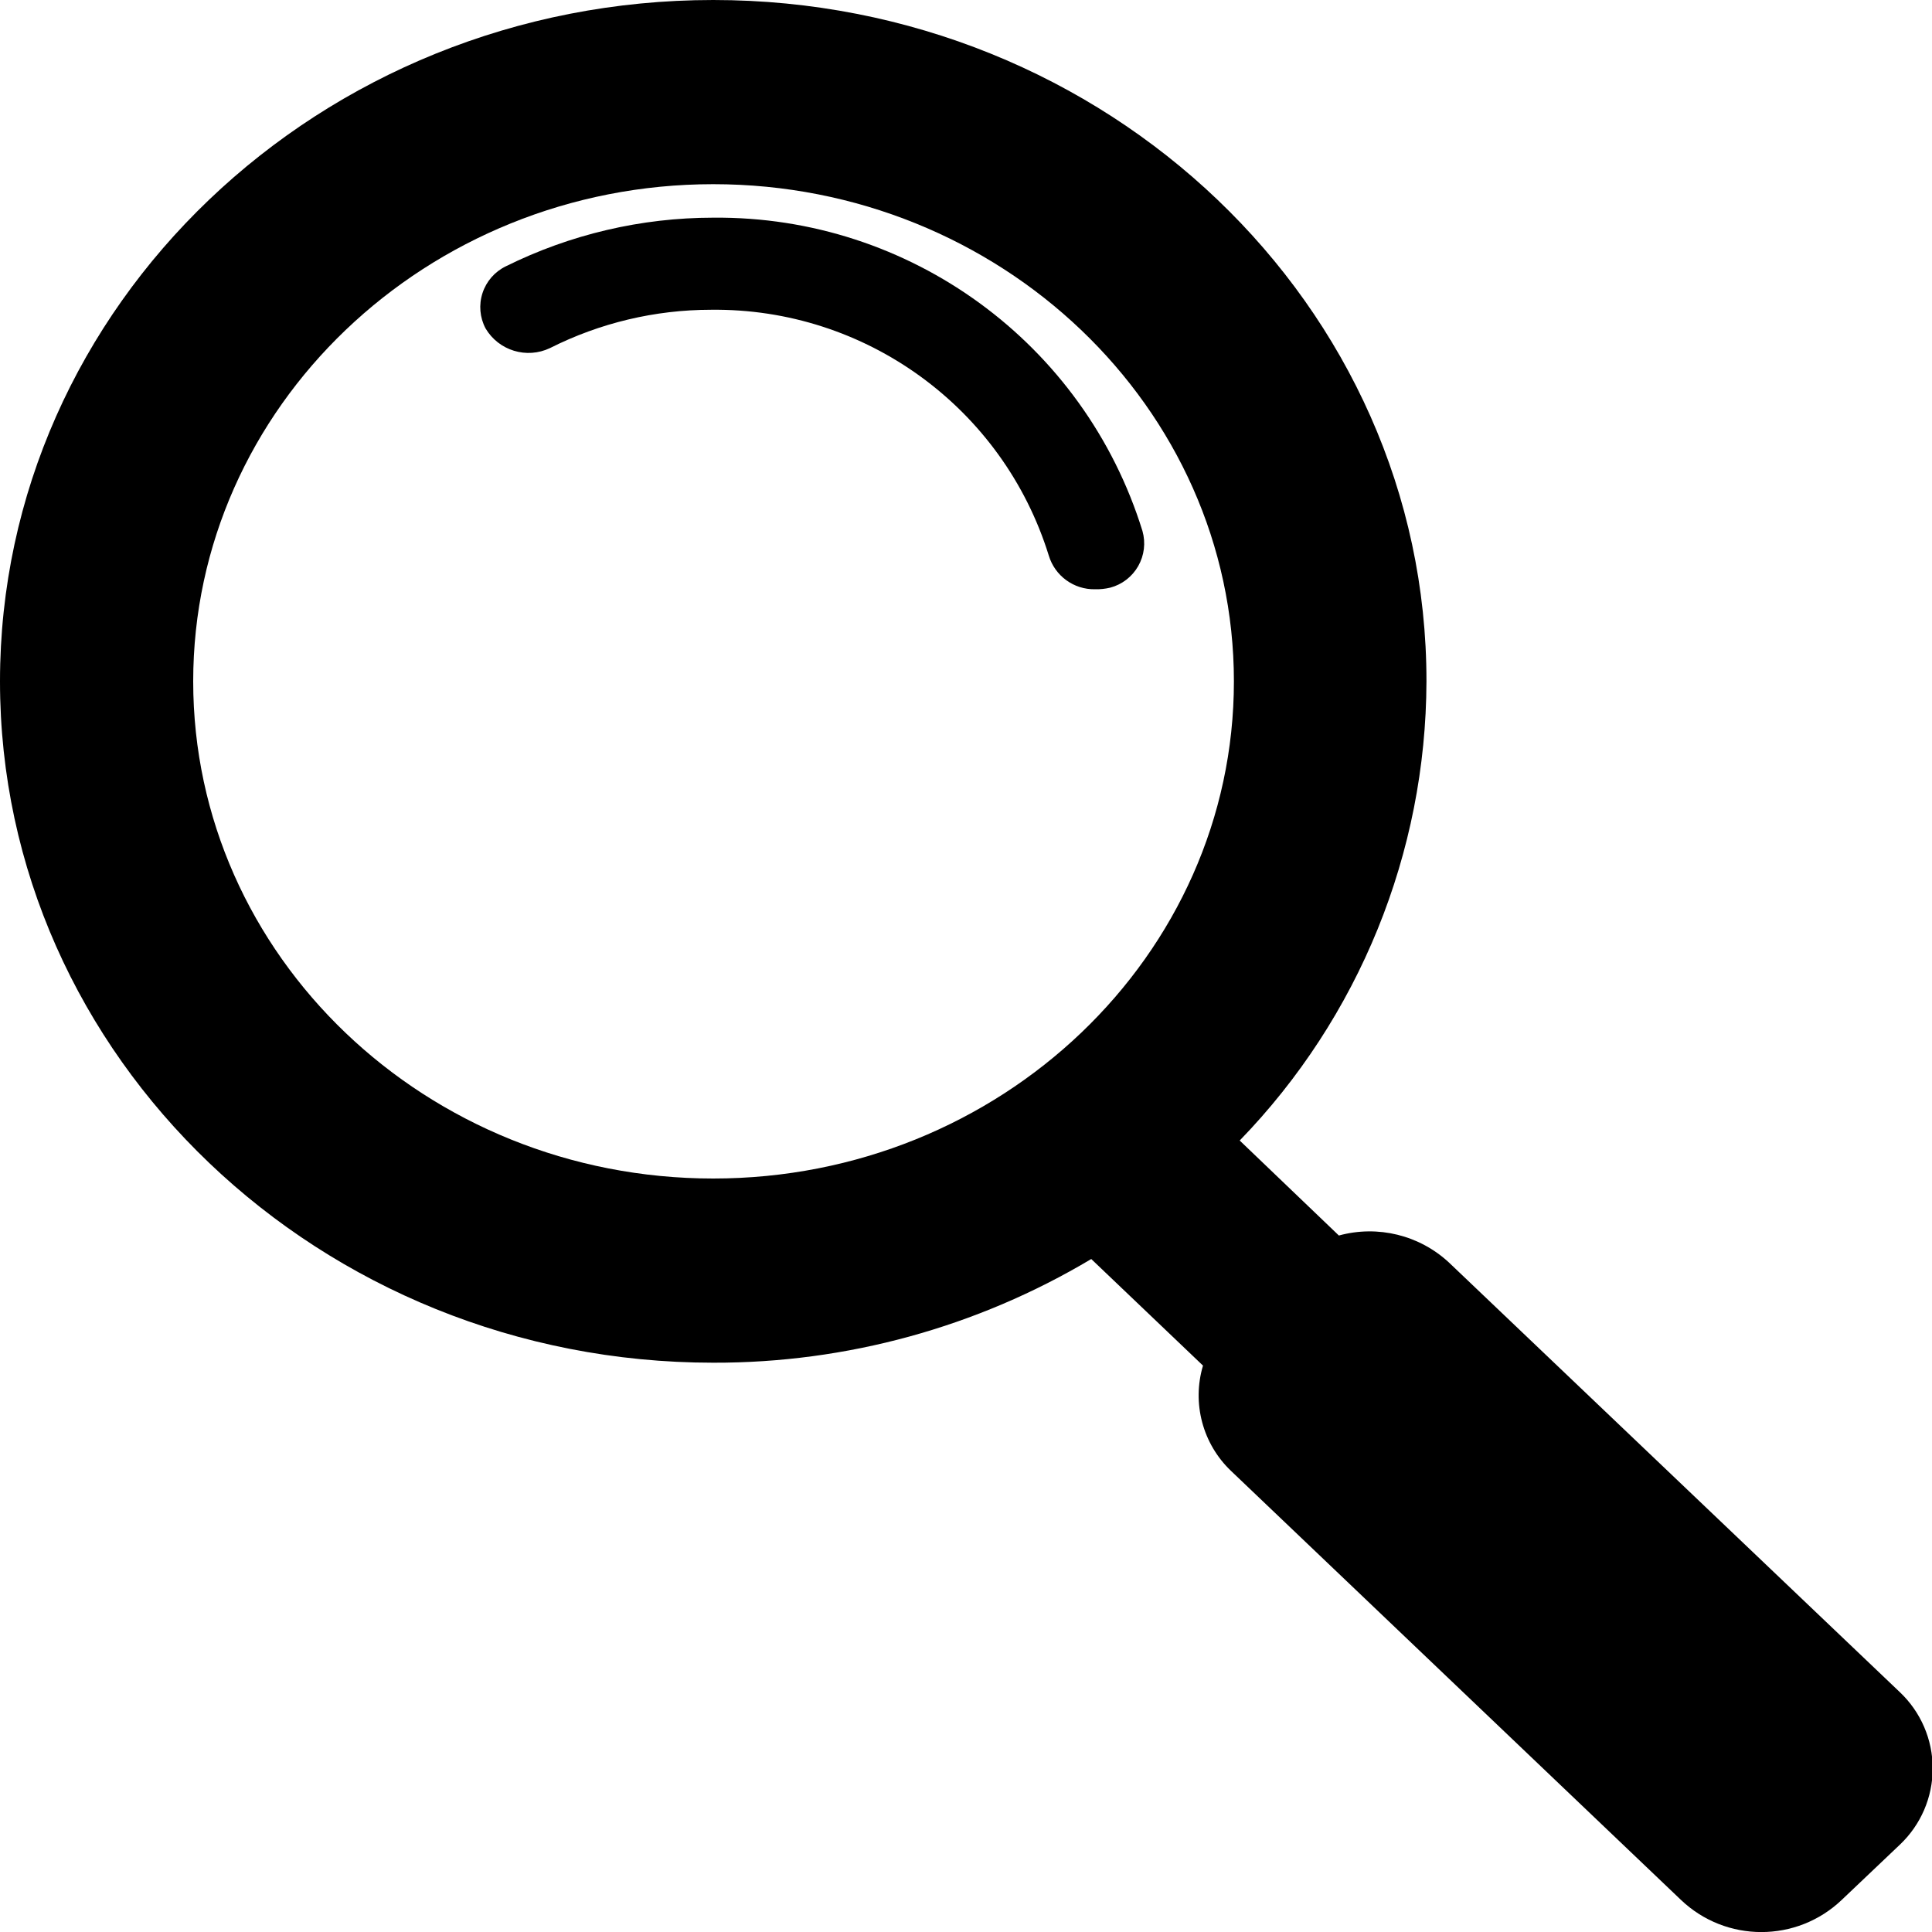
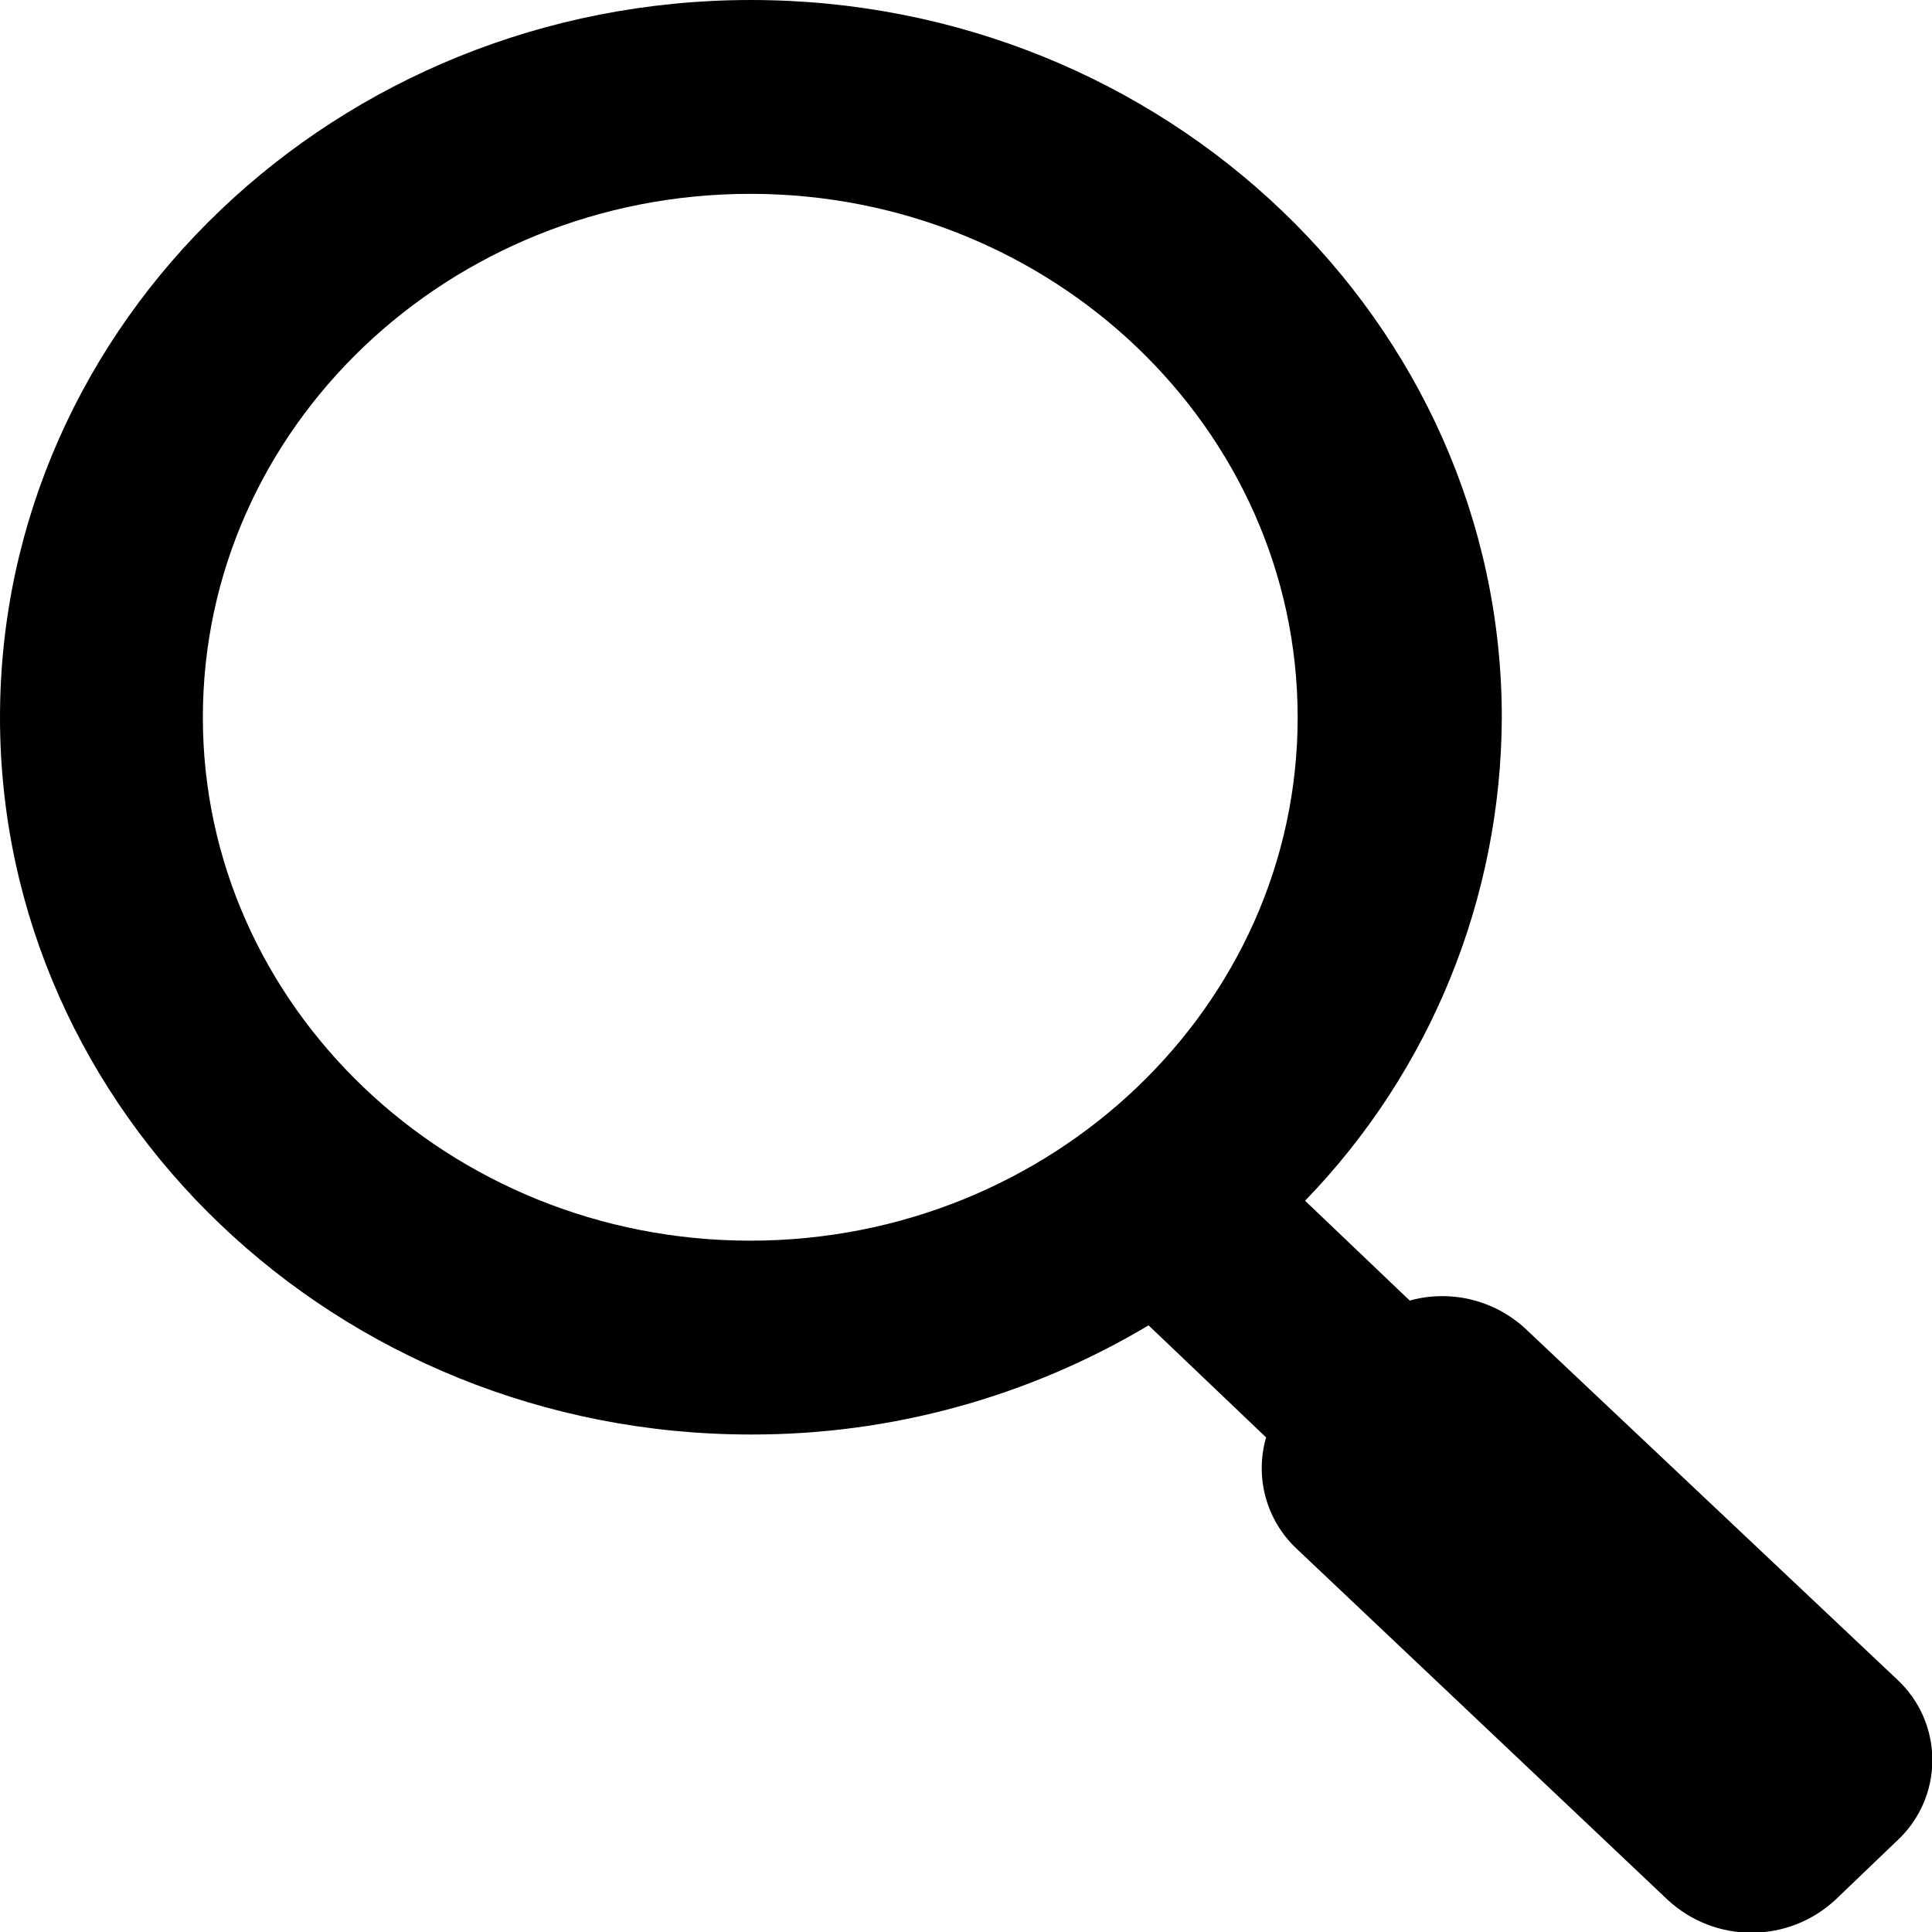
<svg xmlns="http://www.w3.org/2000/svg" id="Search" viewBox="0 0 60 60">
  <defs />
-   <path class="cls-1" d="M36.48,20.25a1.42,1.42,0,0,0,1-1.76A13.82,13.82,0,0,0,24.15,8.76a14.51,14.51,0,0,0-6.44,1.51,1.41,1.41,0,0,0-.63,1.93,1.55,1.55,0,0,0,2,.61,11.12,11.12,0,0,1,5-1.19,10.85,10.85,0,0,1,10.49,7.63,1.47,1.47,0,0,0,1.44,1.05A1.83,1.83,0,0,0,36.48,20.25Z" transform="translate(-2 -2)" />
-   <path class="cls-1" d="M61,54.55,47,41.21a3.62,3.62,0,0,0-3.42-.84l-3.08-2.95a20.56,20.56,0,0,0,5.8-14.26C46.31,11.49,36.37,2,24.15,2S2,11.49,2,23.16s9.94,21.16,22.15,21.16A22.8,22.8,0,0,0,35.89,41.1l3.47,3.31a3.24,3.24,0,0,0,.87,3.27L54.2,61a3.62,3.62,0,0,0,5,0L61,59.29A3.26,3.26,0,0,0,61,54.55ZM8,23.16C8,14.65,15.24,7.72,24.15,7.72s16.17,6.93,16.17,15.44S33.07,38.6,24.15,38.6,8,31.68,8,23.16Z" transform="translate(-2 -2)" />
+   <path class="cls-1" d="M60.92,54.16,49.38,43.27a3.8,3.8,0,0,0-3.6-.88l-3.25-3.1a21.68,21.68,0,0,0,6.11-15C48.64,12,38.18,2,25.32,2S2,12,2,24.28,12.46,46.55,25.32,46.55a24,24,0,0,0,12.35-3.39l3.65,3.48a3.43,3.43,0,0,0,.93,3.44L53.79,61A3.83,3.83,0,0,0,59,61l1.91-1.83A3.41,3.41,0,0,0,60.92,54.16ZM8.3,24.28c0-9,7.64-16.26,17-16.26s17,7.29,17,16.26-7.64,16.25-17,16.25S8.3,33.24,8.3,24.28Z" transform="translate(-2 -2)" />
</svg>
